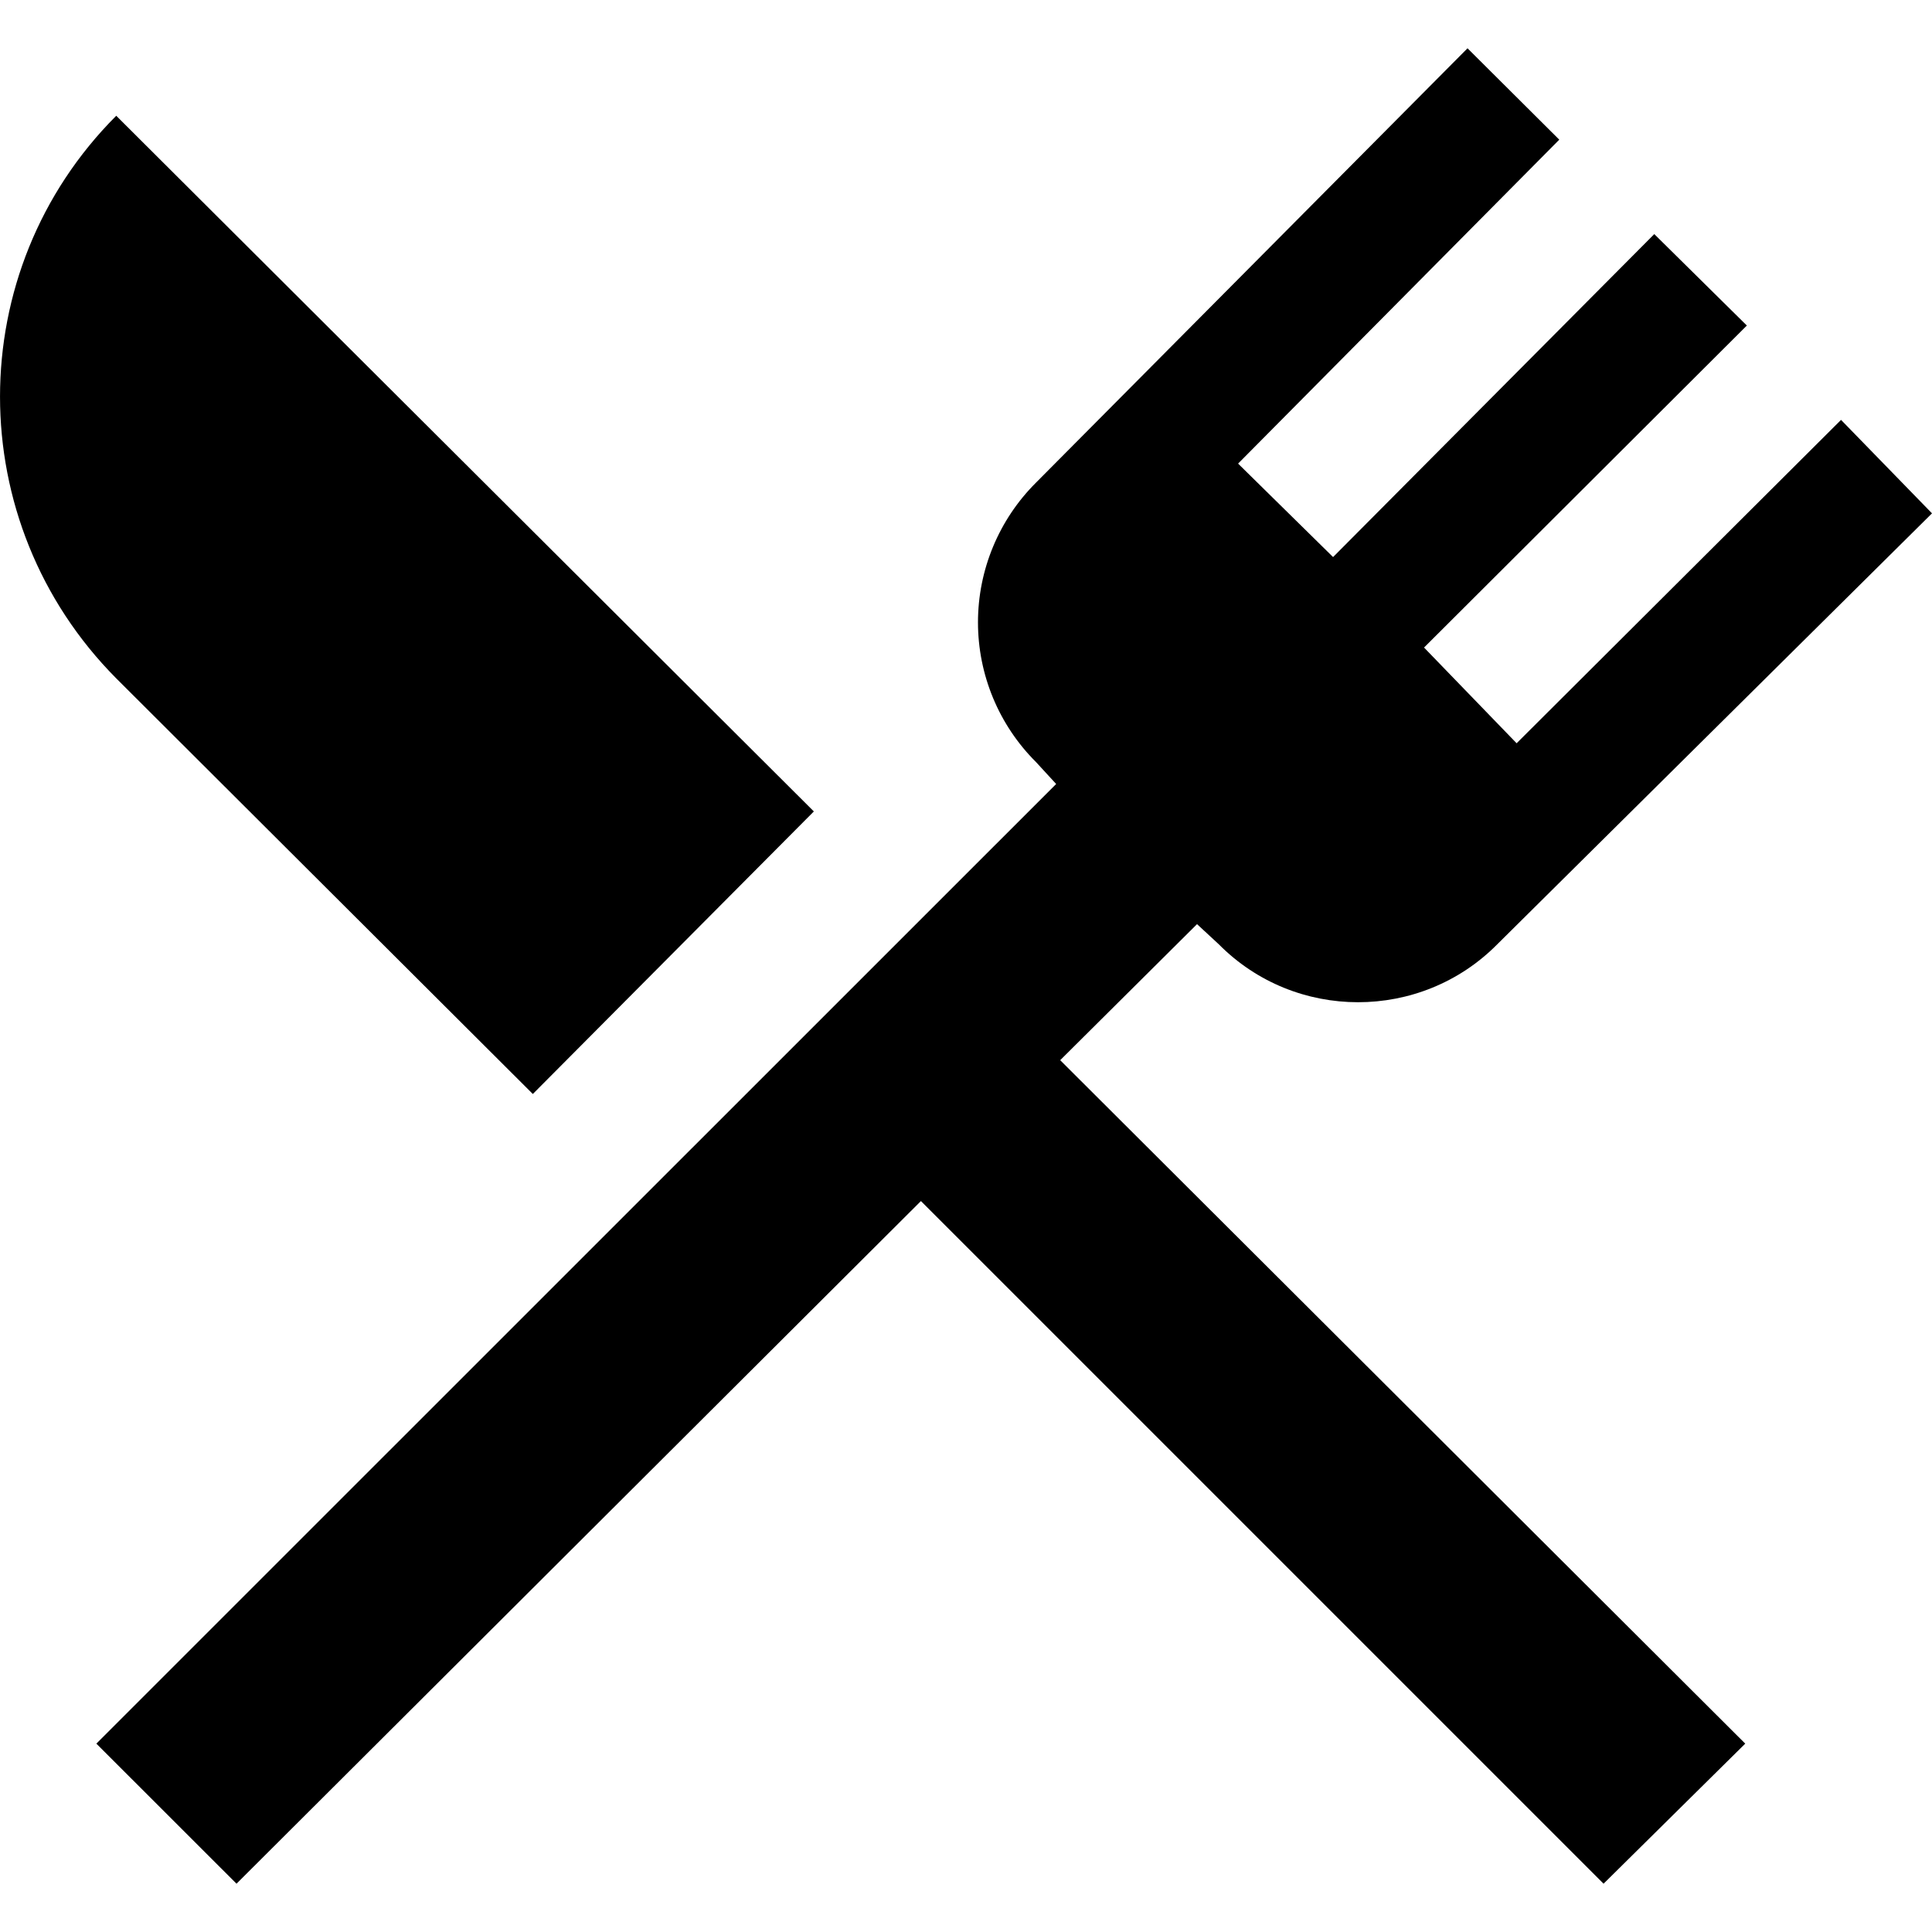
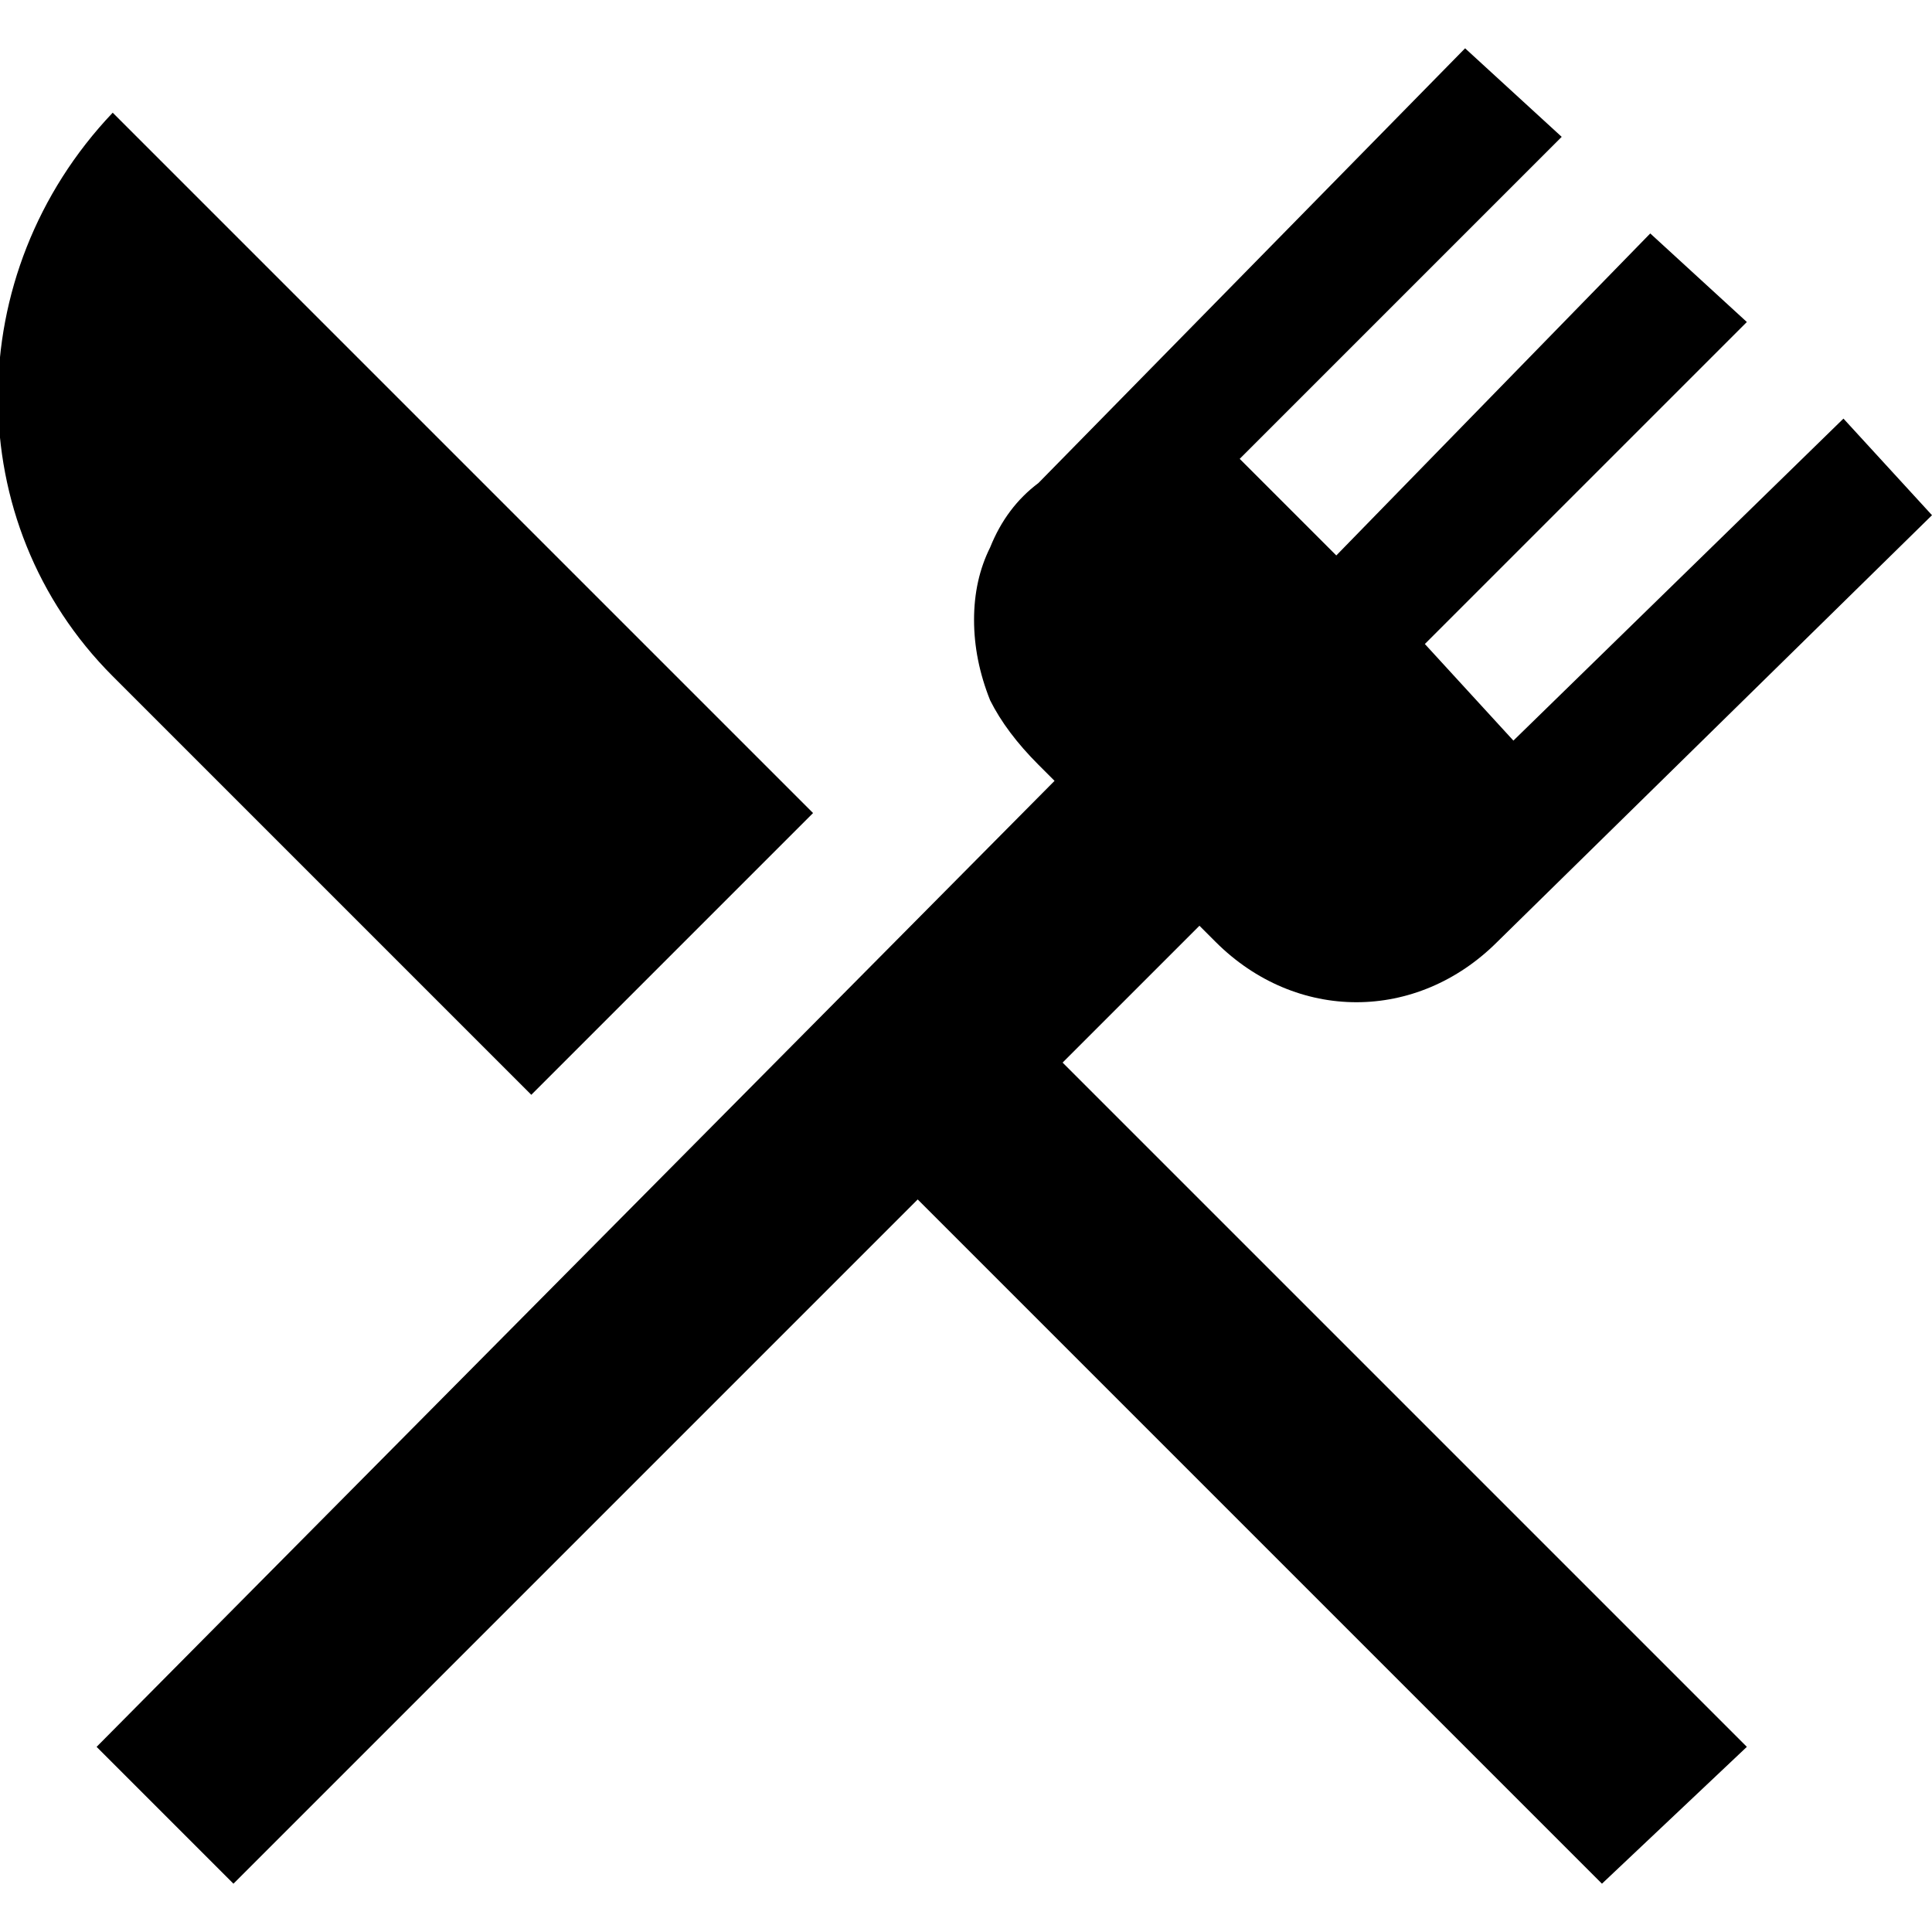
- <svg xmlns="http://www.w3.org/2000/svg" width="24" height="24" viewBox="0 0 24 24">
-   <path fill="currentColor" d="M6.619 13.59L1.444 8.427c-1.925-1.939-1.925-5.063 0-6.989l8.666 8.642zm6.551-.42l8.51 8.49l-1.76 1.74l-8.48-8.48l-8.502 8.48l-1.741-1.74L13.12 9.739l-.25-.272a2.45 2.45 0 0 1 0-3.472L18.23.6l1.14 1.135l-3.99 4.024l1.18 1.161l3.99-4.012l1.15 1.136l-4.01 4l1.15 1.189l4.03-4.017L24 6.377l-5.4 5.353c-.95.96-2.51.96-3.46 0l-.27-.25z" />
+ <svg xmlns="http://www.w3.org/2000/svg" version="1.2" viewBox="0 0 24 24" width="24" height="24">
+   <style />
+   <path d="m6.6 13.6l-5.2-5.2c-1.9-1.9-1.9-5 0-7l8.7 8.7zm6.6-0.4l8.5 8.5-1.8 1.7-8.5-8.5-8.5 8.5-1.7-1.7 11.9-12-0.2-0.2q-0.4-0.4-0.6-0.8-0.2-0.5-0.2-1 0-0.5 0.2-0.9 0.2-0.5 0.6-0.8l5.3-5.4 1.2 1.1-4 4 1.2 1.2 3.9-4 1.2 1.1-4 4 1.1 1.2 4.1-4 1.1 1.2-5.4 5.3c-1 1-2.5 1-3.5 0l-0.2-0.2z" />
</svg>
